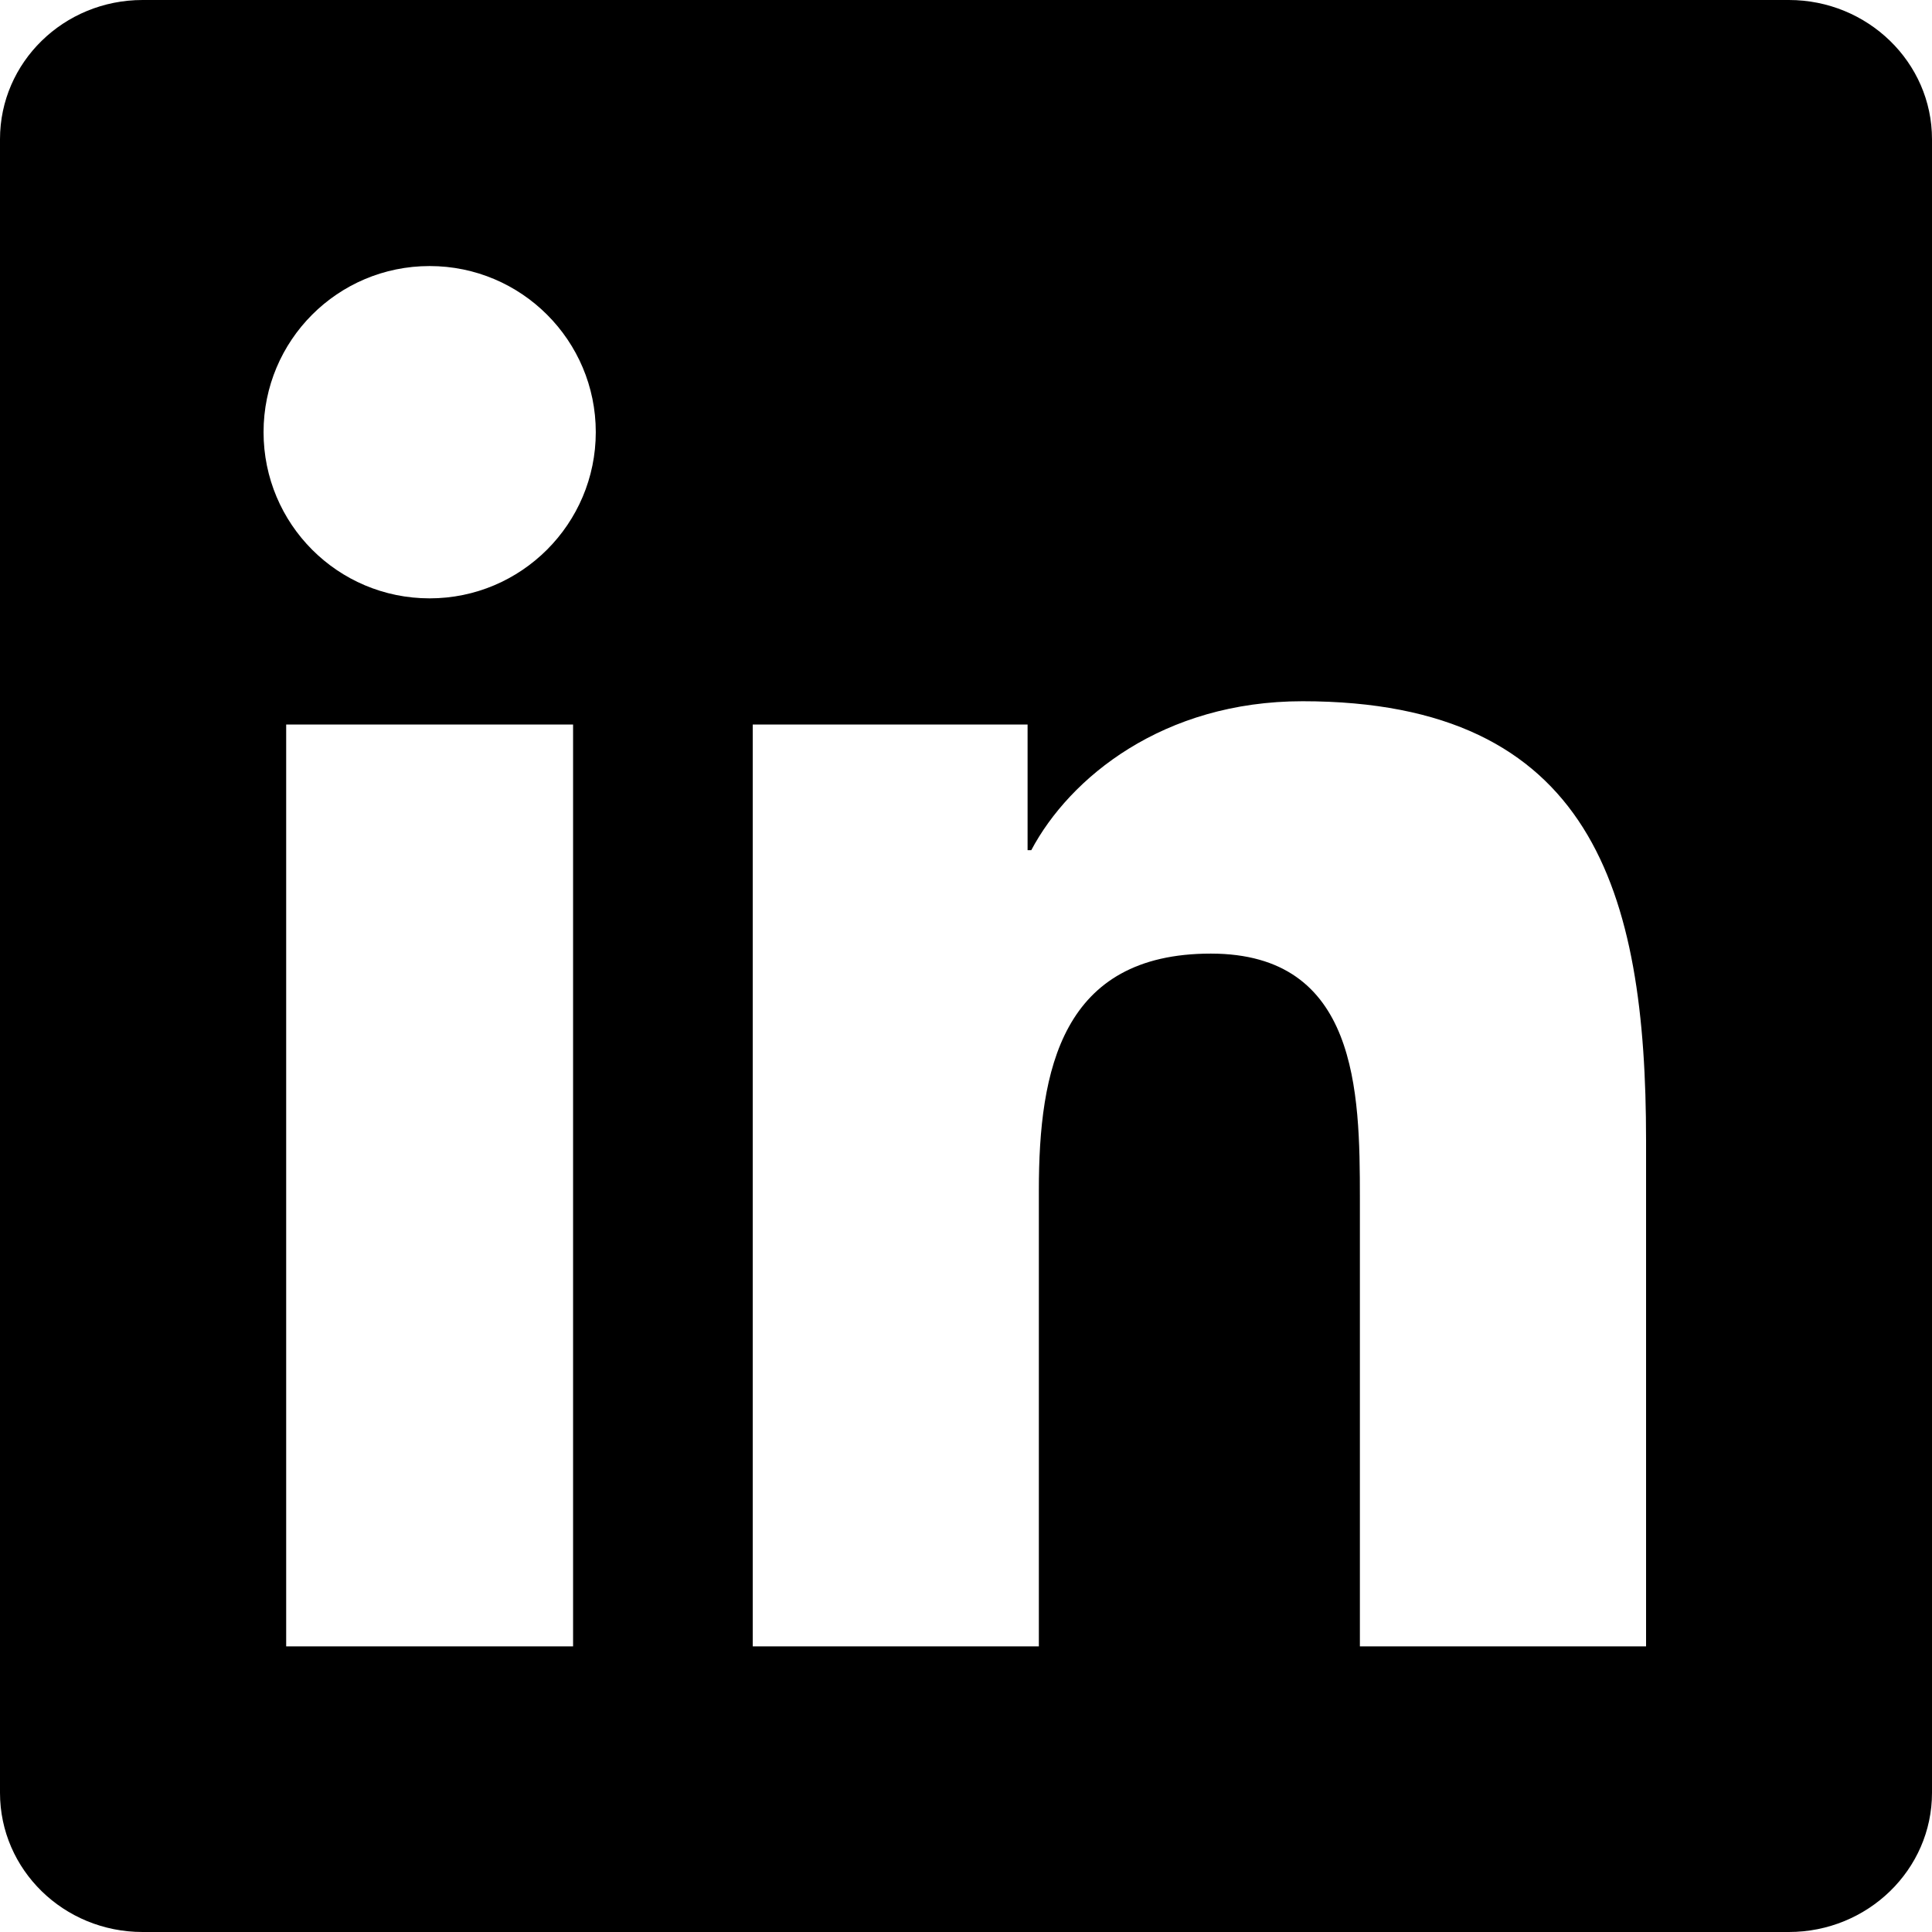
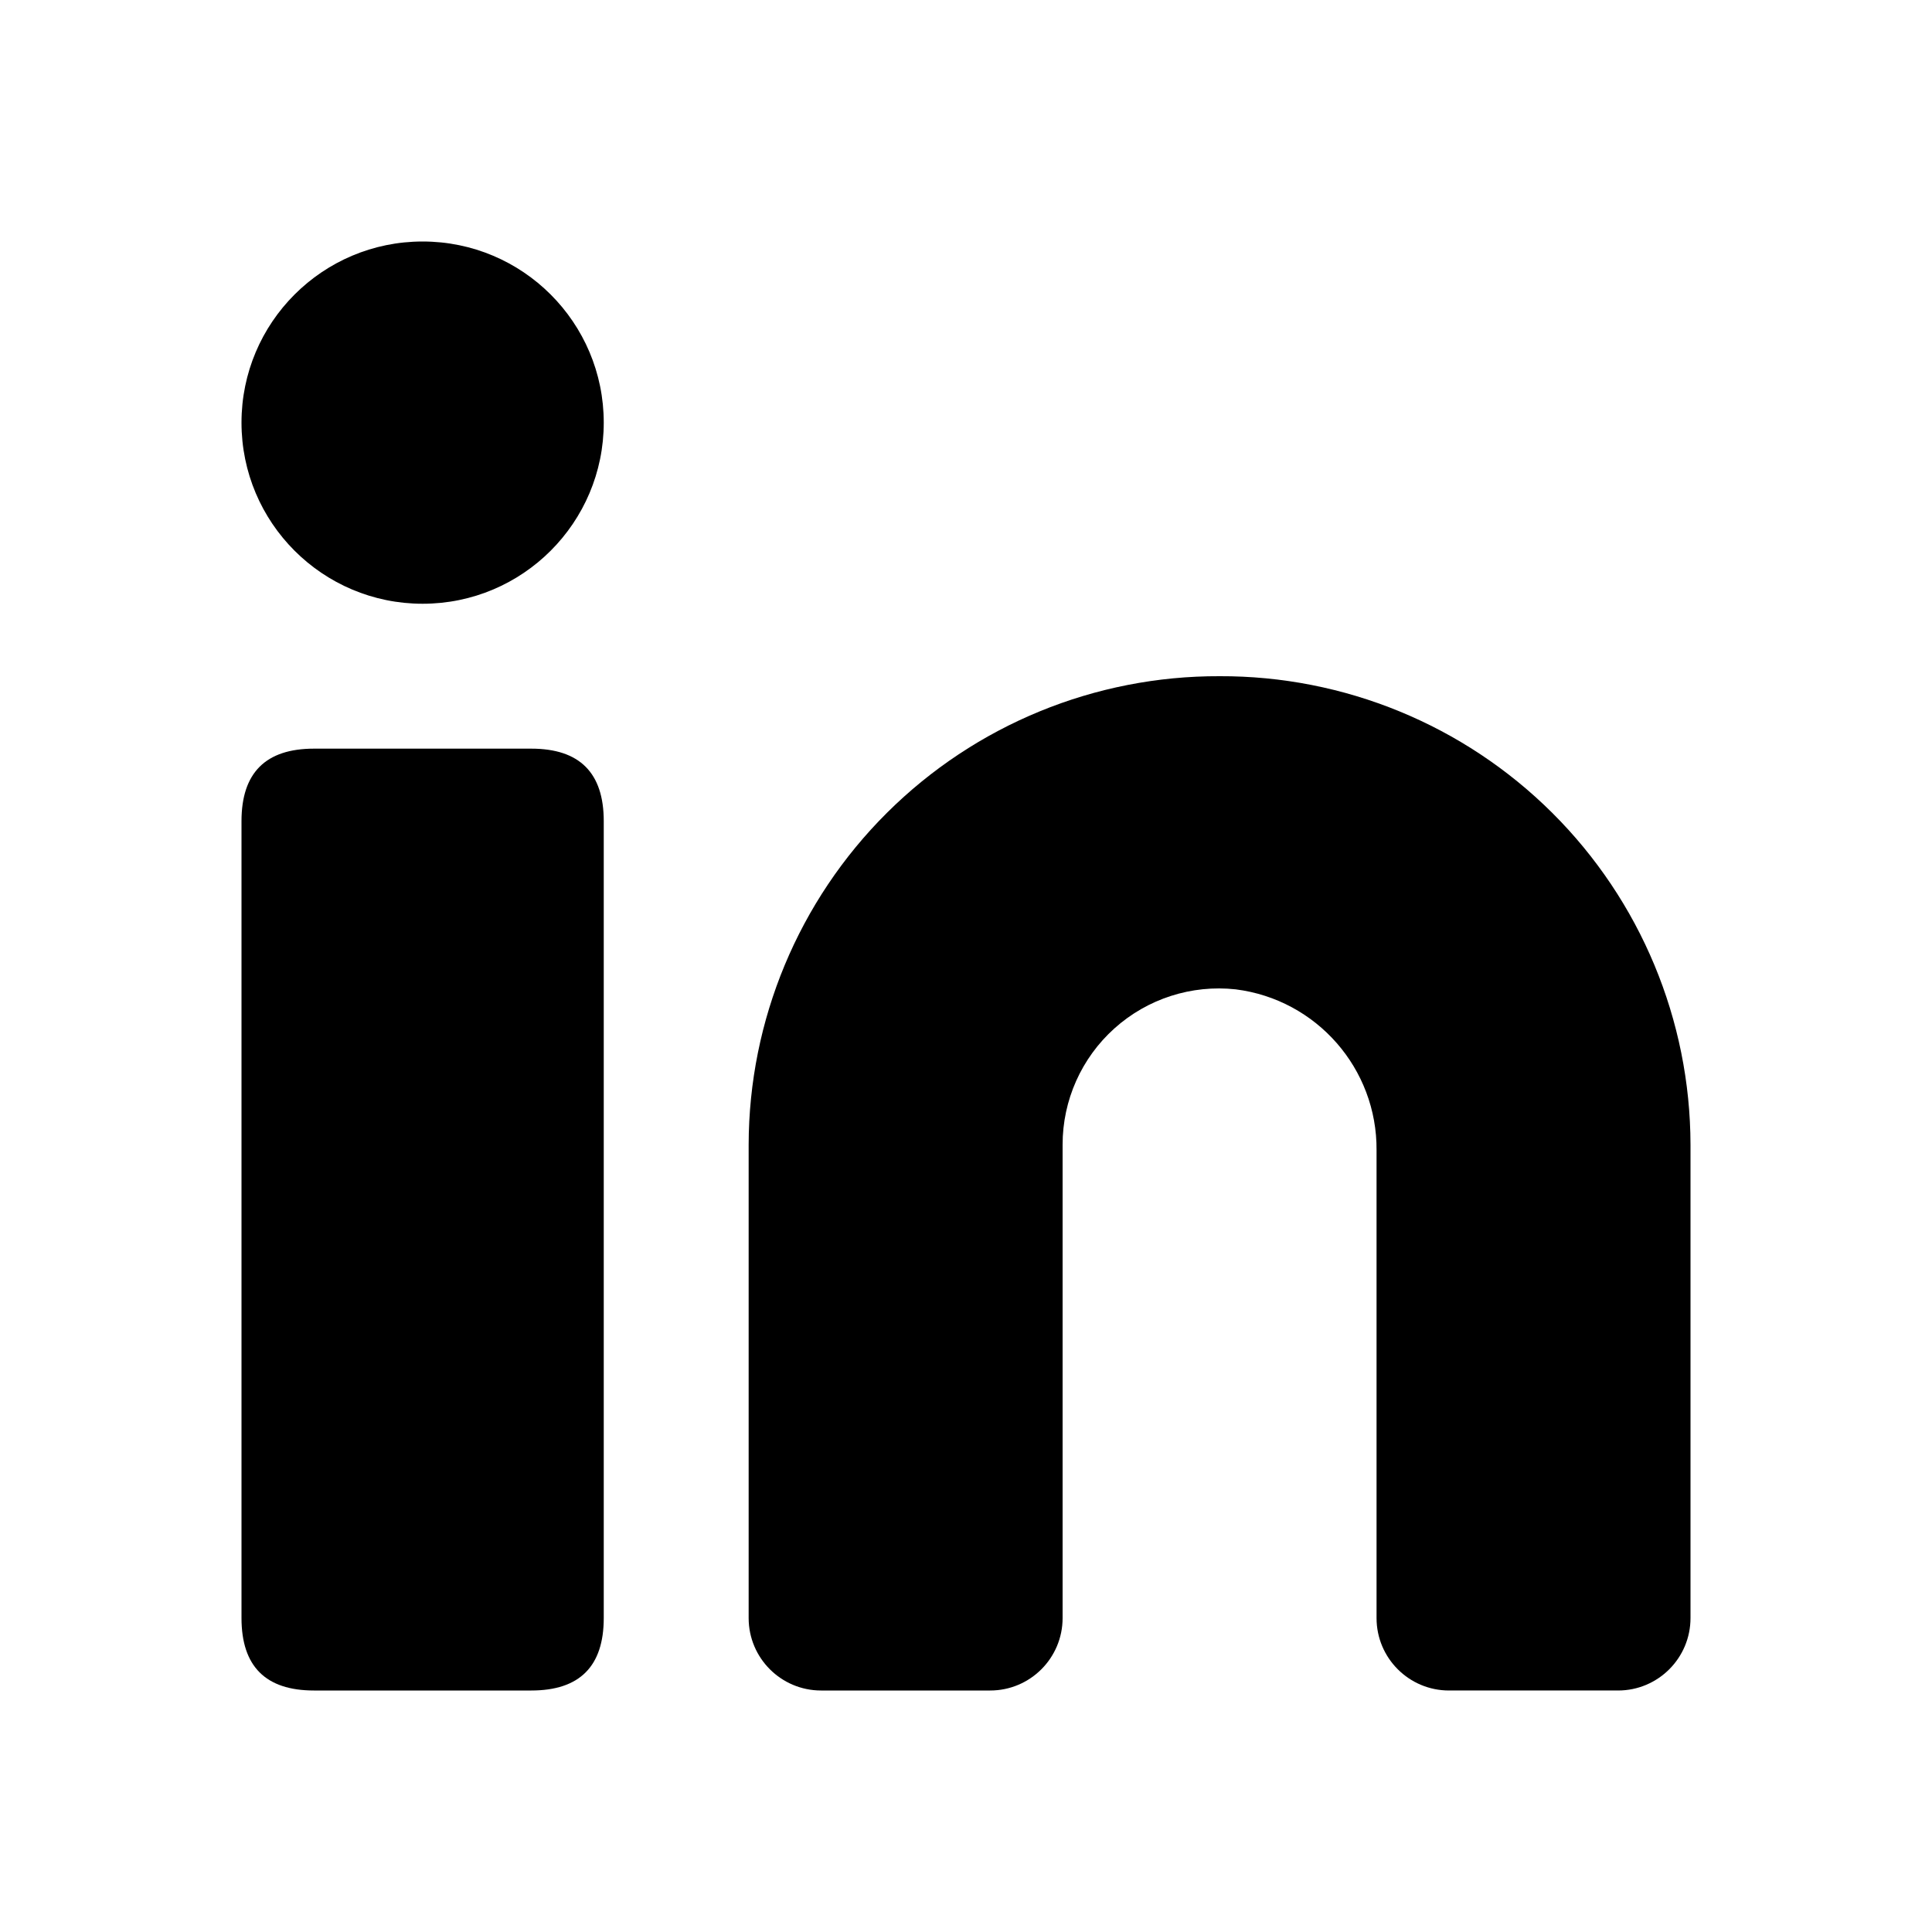
- <svg xmlns="http://www.w3.org/2000/svg" role="img" viewBox="0 0 24 24">
-   <path d="M20.447 20.452h-3.554v-5.569c0-1.328-.027-3.037-1.852-3.037-1.853 0-2.136 1.445-2.136 2.939v5.667H9.351V9h3.414v1.561h.046c.477-.9 1.637-1.85 3.37-1.85 3.601 0 4.267 2.37 4.267 5.455v6.286zM5.337 7.433c-1.144 0-2.063-.926-2.063-2.065 0-1.138.92-2.063 2.063-2.063 1.14 0 2.064.925 2.064 2.063 0 1.139-.925 2.065-2.064 2.065zm1.782 13.019H3.555V9h3.564v11.452zM22.225 0H1.771C.792 0 0 .774 0 1.729v20.542C0 23.227.792 24 1.771 24h20.451C23.2 24 24 23.227 24 22.271V1.729C24 .774 23.2 0 22.222 0h.003z" />
+ <svg xmlns="http://www.w3.org/2000/svg" t="1634815064928" class="icon" viewBox="0 0 1024 1024" version="1.1" p-id="6872" width="200" height="200">
+   <path d="M646.4 358.4a248.747 248.747 0 0 0-249.6 248.32v250.88a38.4 38.4 0 0 0 38.4 38.4h89.6a38.4 38.4 0 0 0 38.4-38.4v-250.88a82.773 82.773 0 0 1 91.733-82.347 85.333 85.333 0 0 1 74.667 85.333v247.893a38.4 38.4 0 0 0 38.4 38.4h89.6a38.4 38.4 0 0 0 38.4-38.4v-250.88a248.747 248.747 0 0 0-249.6-248.32z" p-id="6873" fill="#000000" />
+   <path d="M128 396.8m38.4 0l115.2 0q38.4 0 38.4 38.4l0 422.4q0 38.4-38.4 38.4l-115.2 0q-38.4 0-38.4-38.4l0-422.4q0-38.4 38.4-38.4Z" p-id="6874" fill="#000000" />
+   <path d="M224 224m-96 0a96 96 0 1 0 192 0 96 96 0 1 0-192 0Z" p-id="6875" fill="#000000" />
</svg>
